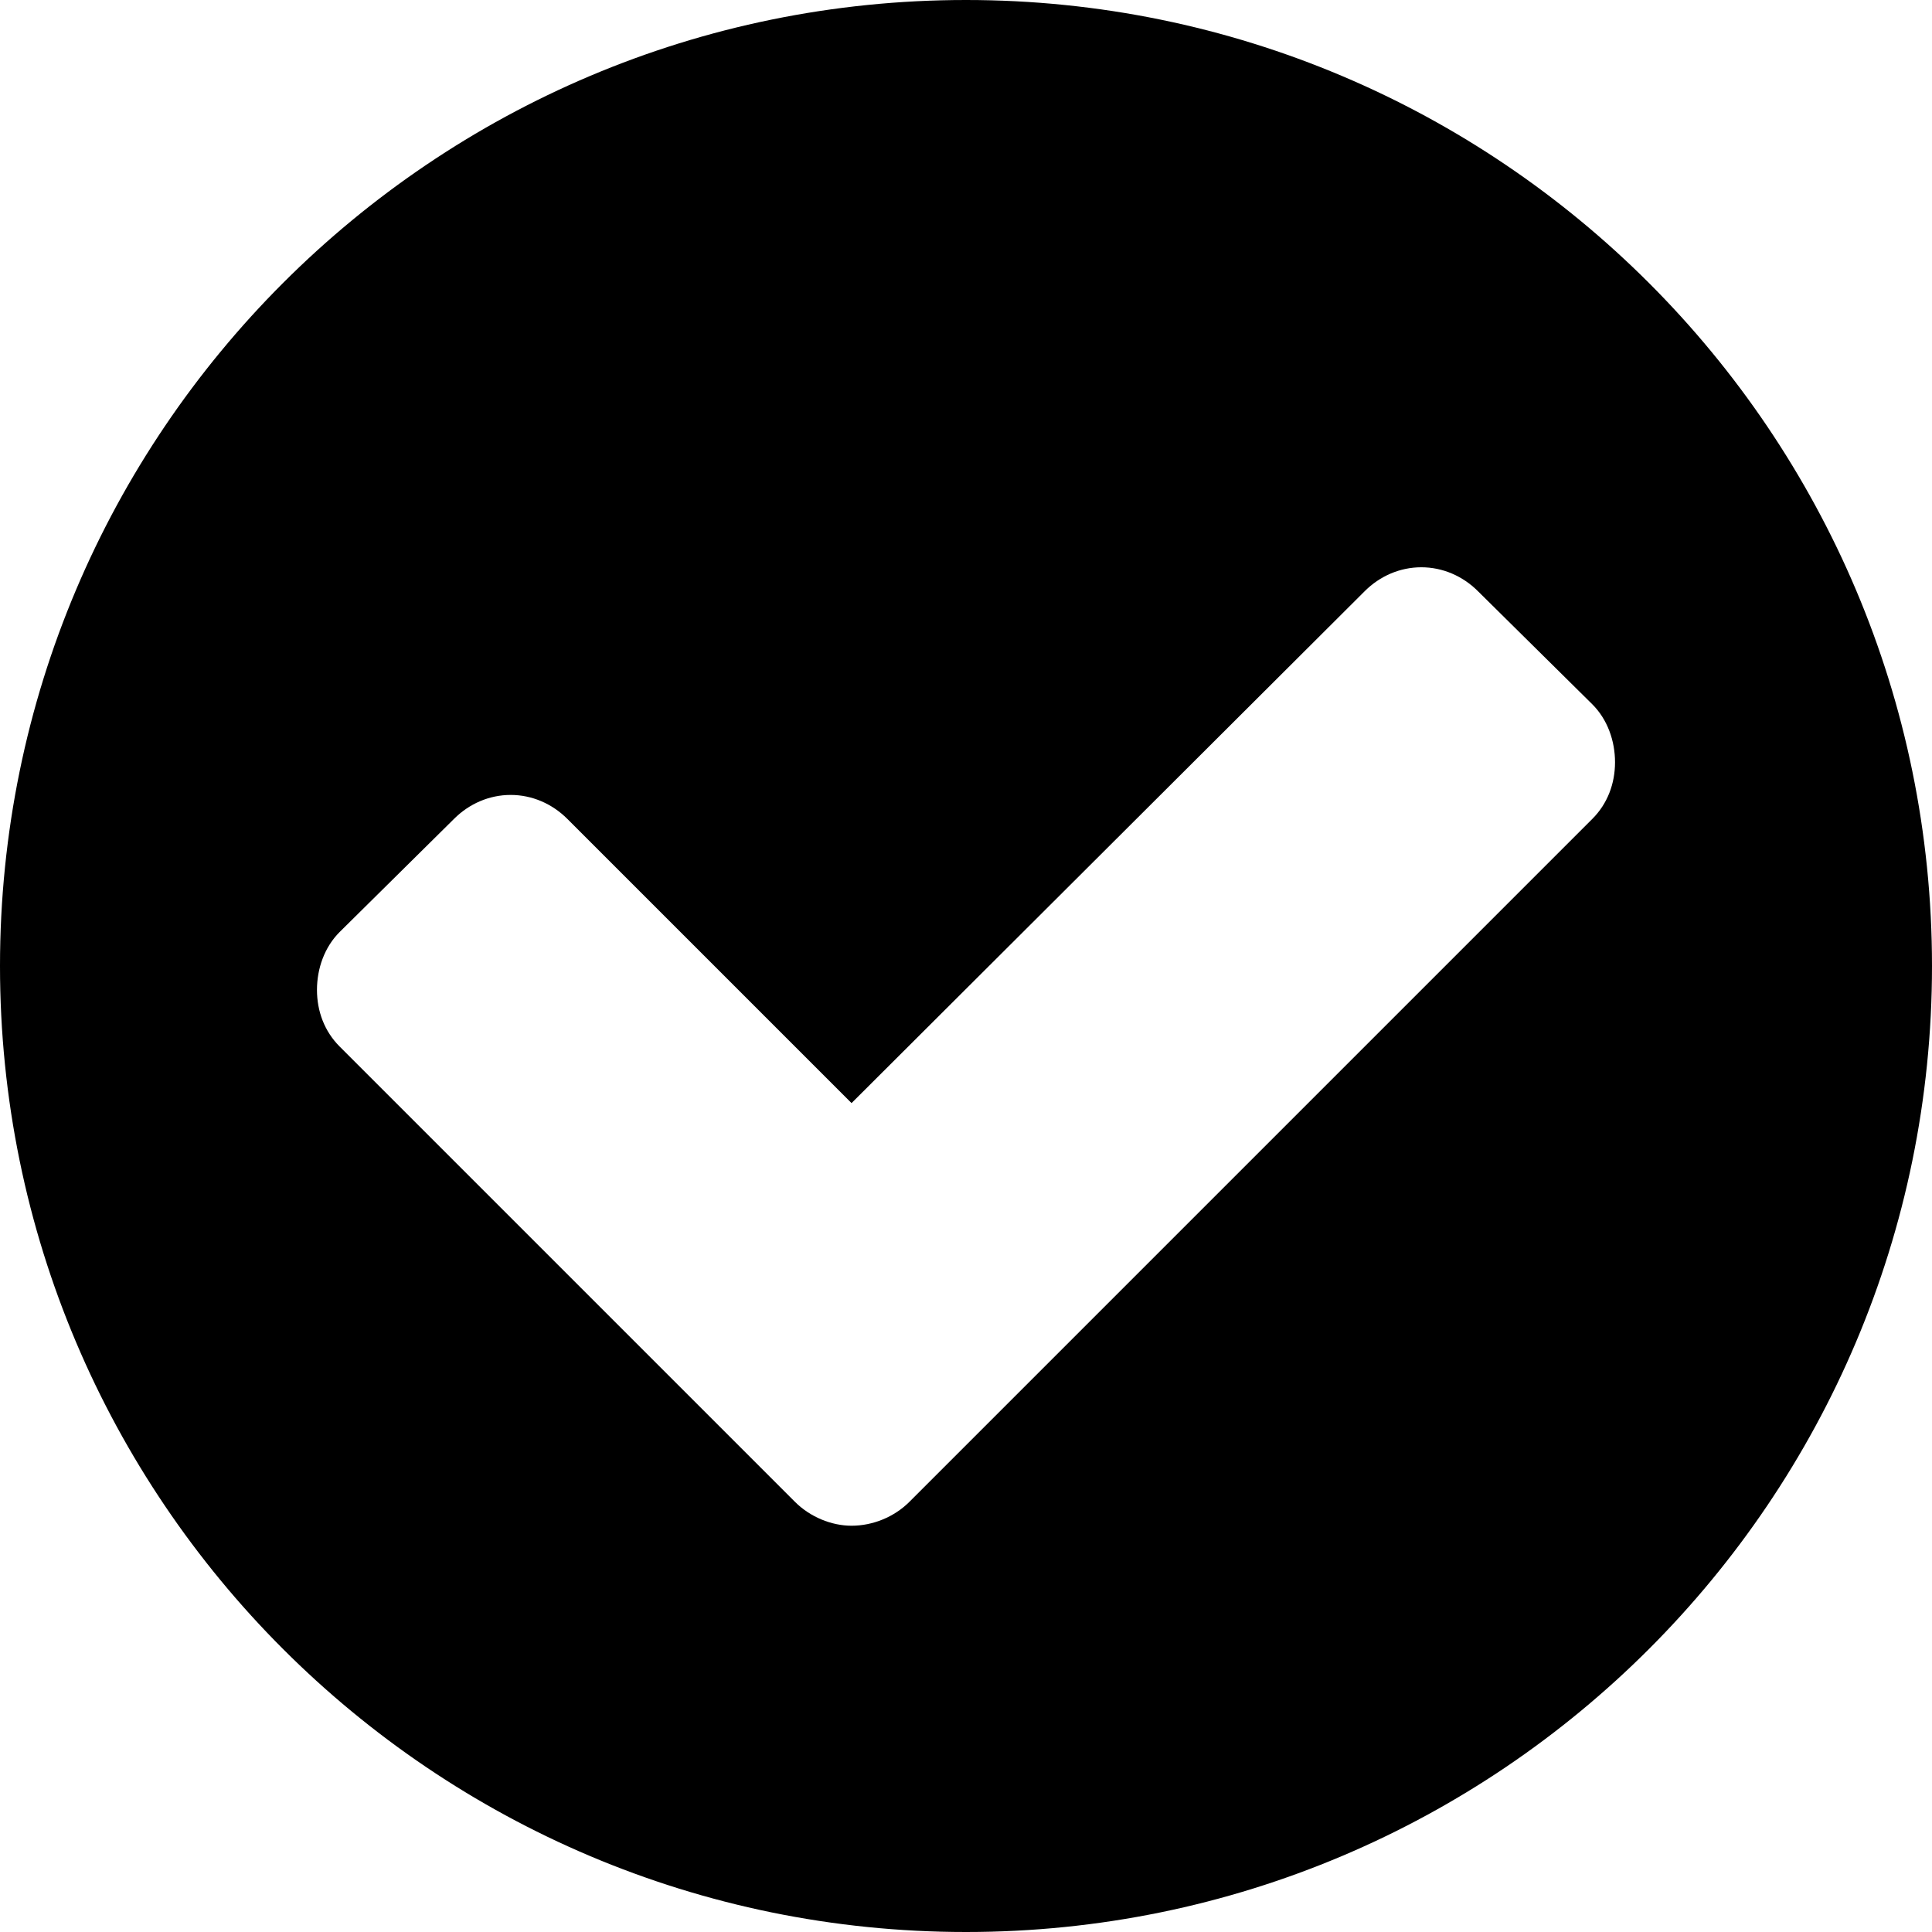
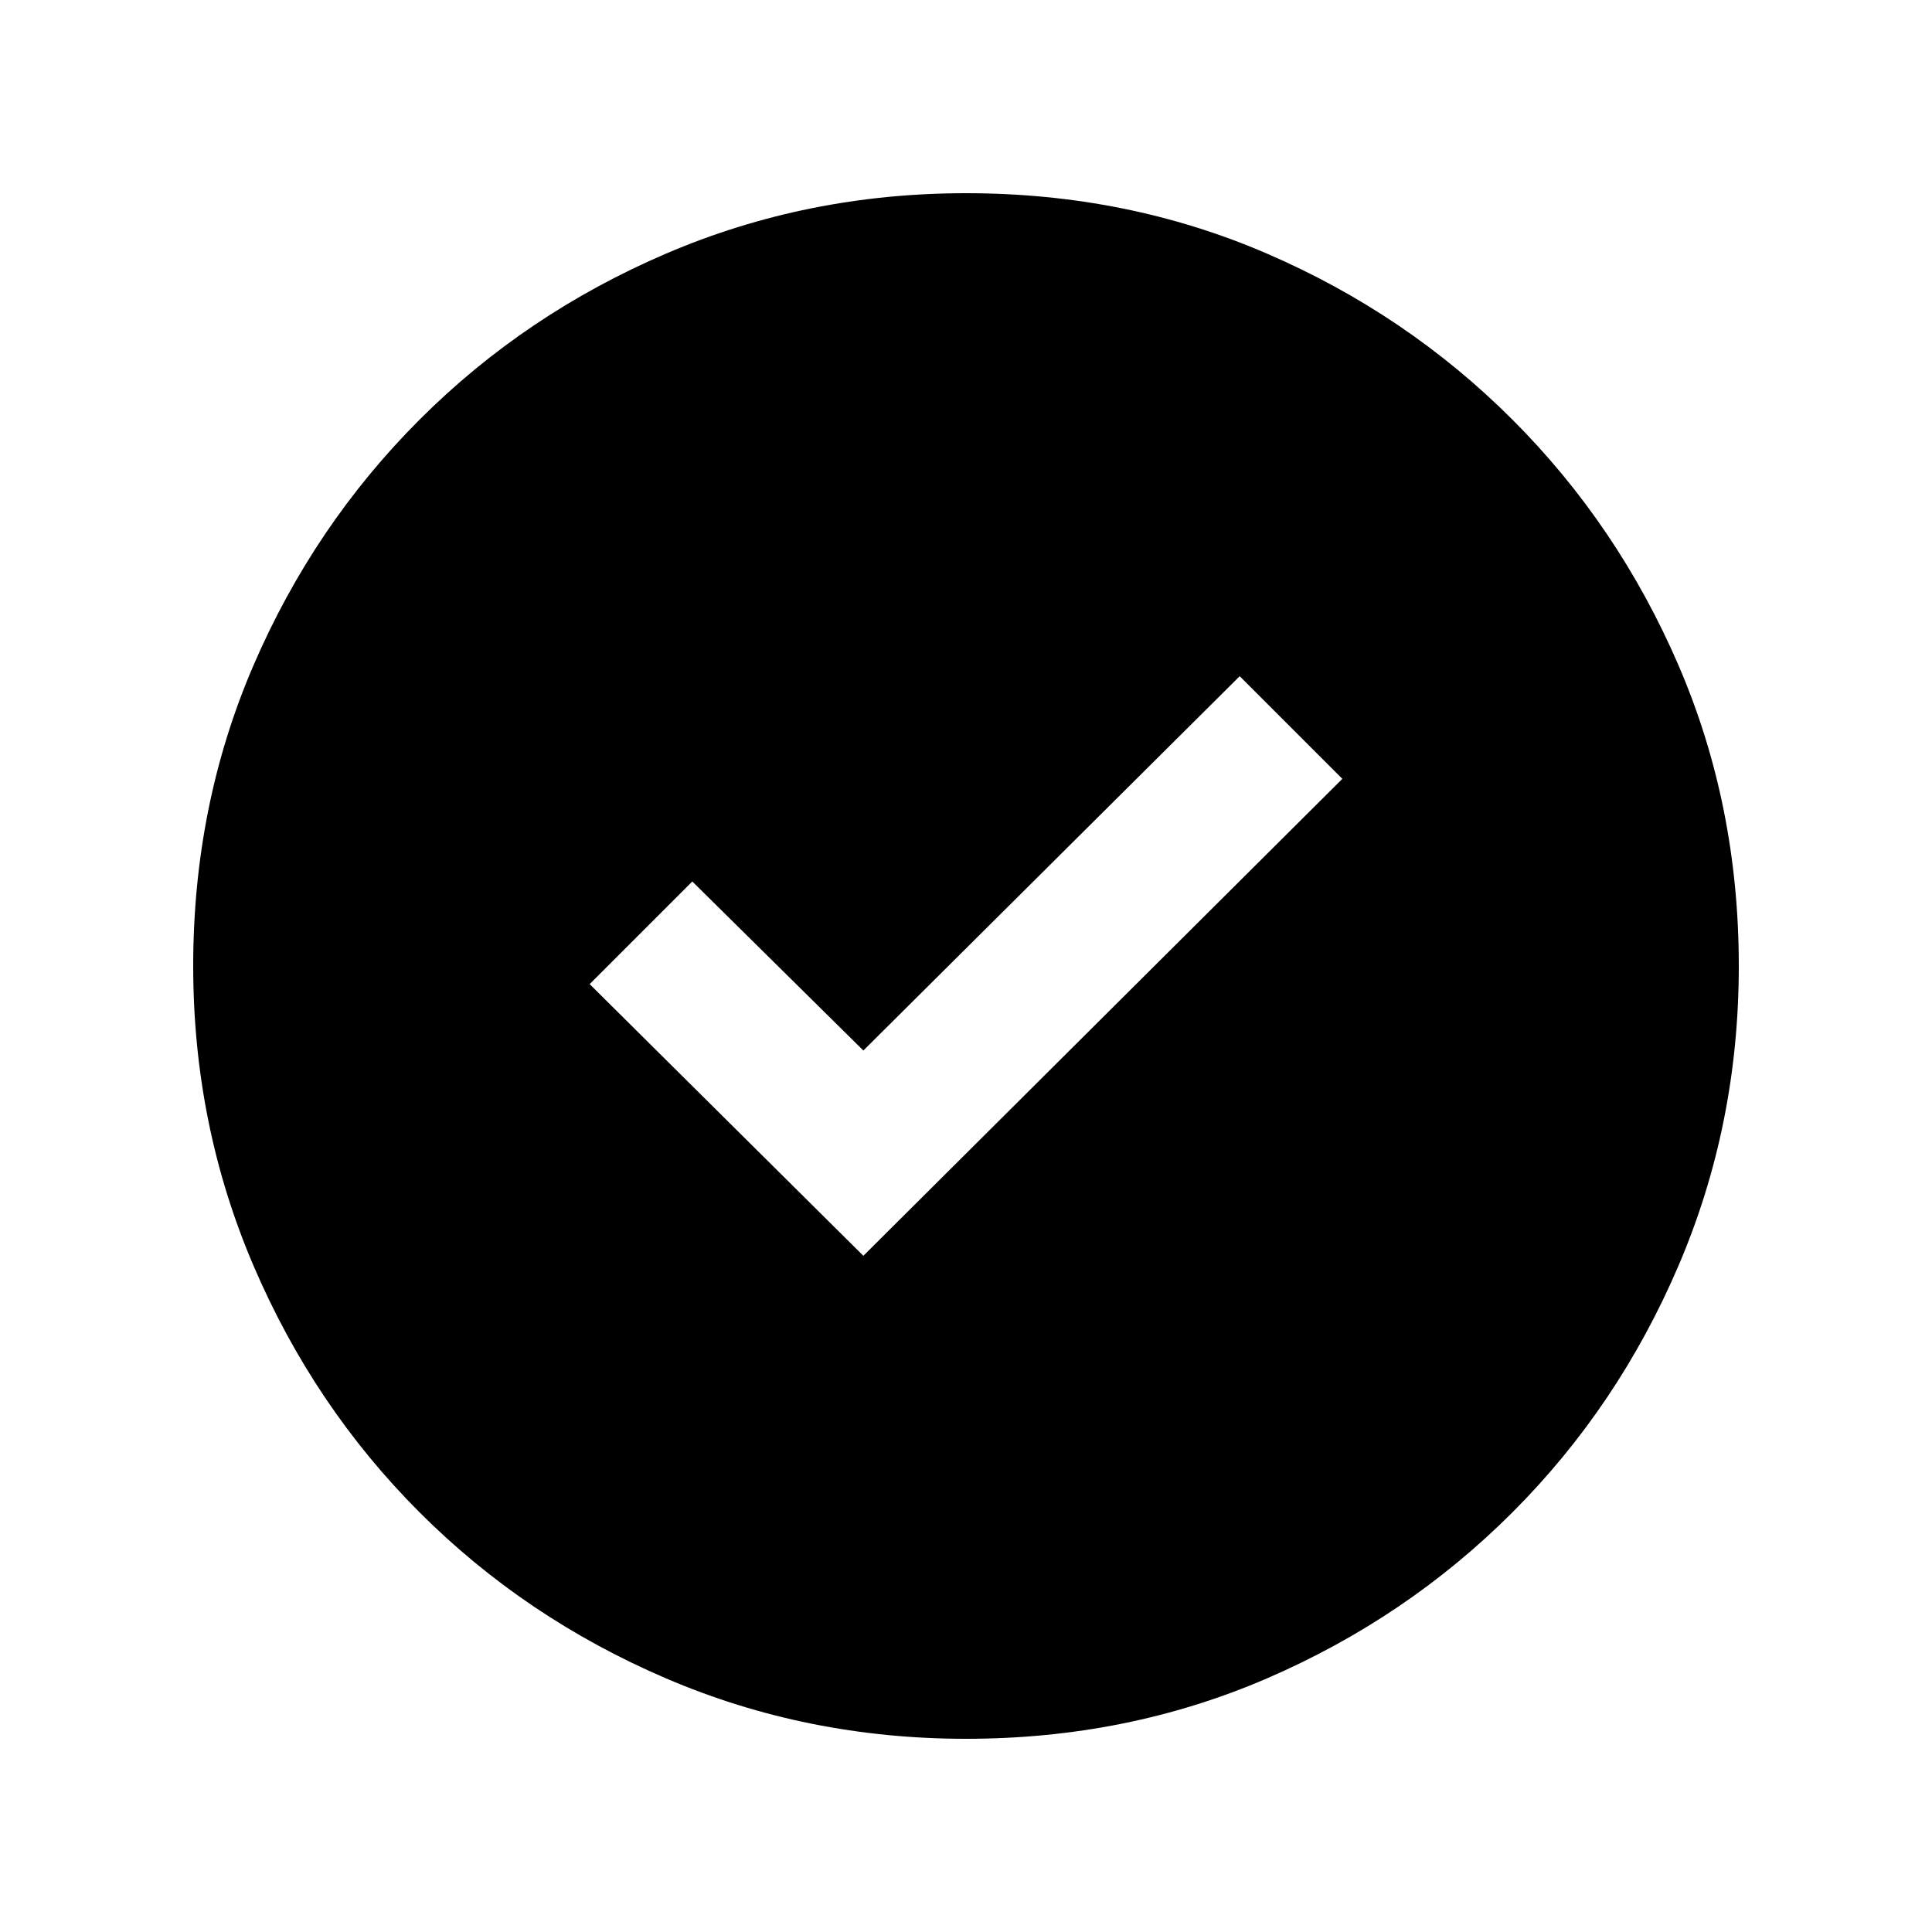
- <svg xmlns="http://www.w3.org/2000/svg" viewBox="300.5 134 300 300">
-   <path d="M551.281 252.36c0-3.32-1.172-6.641-3.515-8.985l-17.774-17.578c-2.344-2.344-5.469-3.711-8.789-3.711-3.32 0-6.445 1.367-8.789 3.71l-79.687 79.493-44.141-44.14c-2.344-2.344-5.469-3.712-8.79-3.712-3.32 0-6.444 1.368-8.788 3.711l-17.774 17.579c-2.343 2.343-3.515 5.664-3.515 8.984 0 3.32 1.172 6.445 3.515 8.789l70.704 70.703c2.343 2.344 5.664 3.711 8.789 3.711 3.32 0 6.64-1.367 8.984-3.71l106.055-106.056c2.343-2.343 3.515-5.468 3.515-8.789ZM600.5 284c0 82.813-67.188 150-150 150-82.813 0-150-67.188-150-150 0-82.813 67.188-150 150-150 82.813 0 150 67.188 150 150Z" />
+ <svg xmlns="http://www.w3.org/2000/svg" height="20" viewBox="0 -960 960 960" width="20">
+   <path d="m429-336 238-237-51-51-187 186-85-84-51 51 136 135Zm51 240q-79 0-149-30t-122.5-82.5Q156-261 126-331T96-480q0-80 30-149.5t82.5-122Q261-804 331-834t149-30q80 0 149.5 30t122 82.5Q804-699 834-629.5T864-480q0 79-30 149t-82.5 122.5Q699-156 629.5-126T480-96Z" />
</svg>
